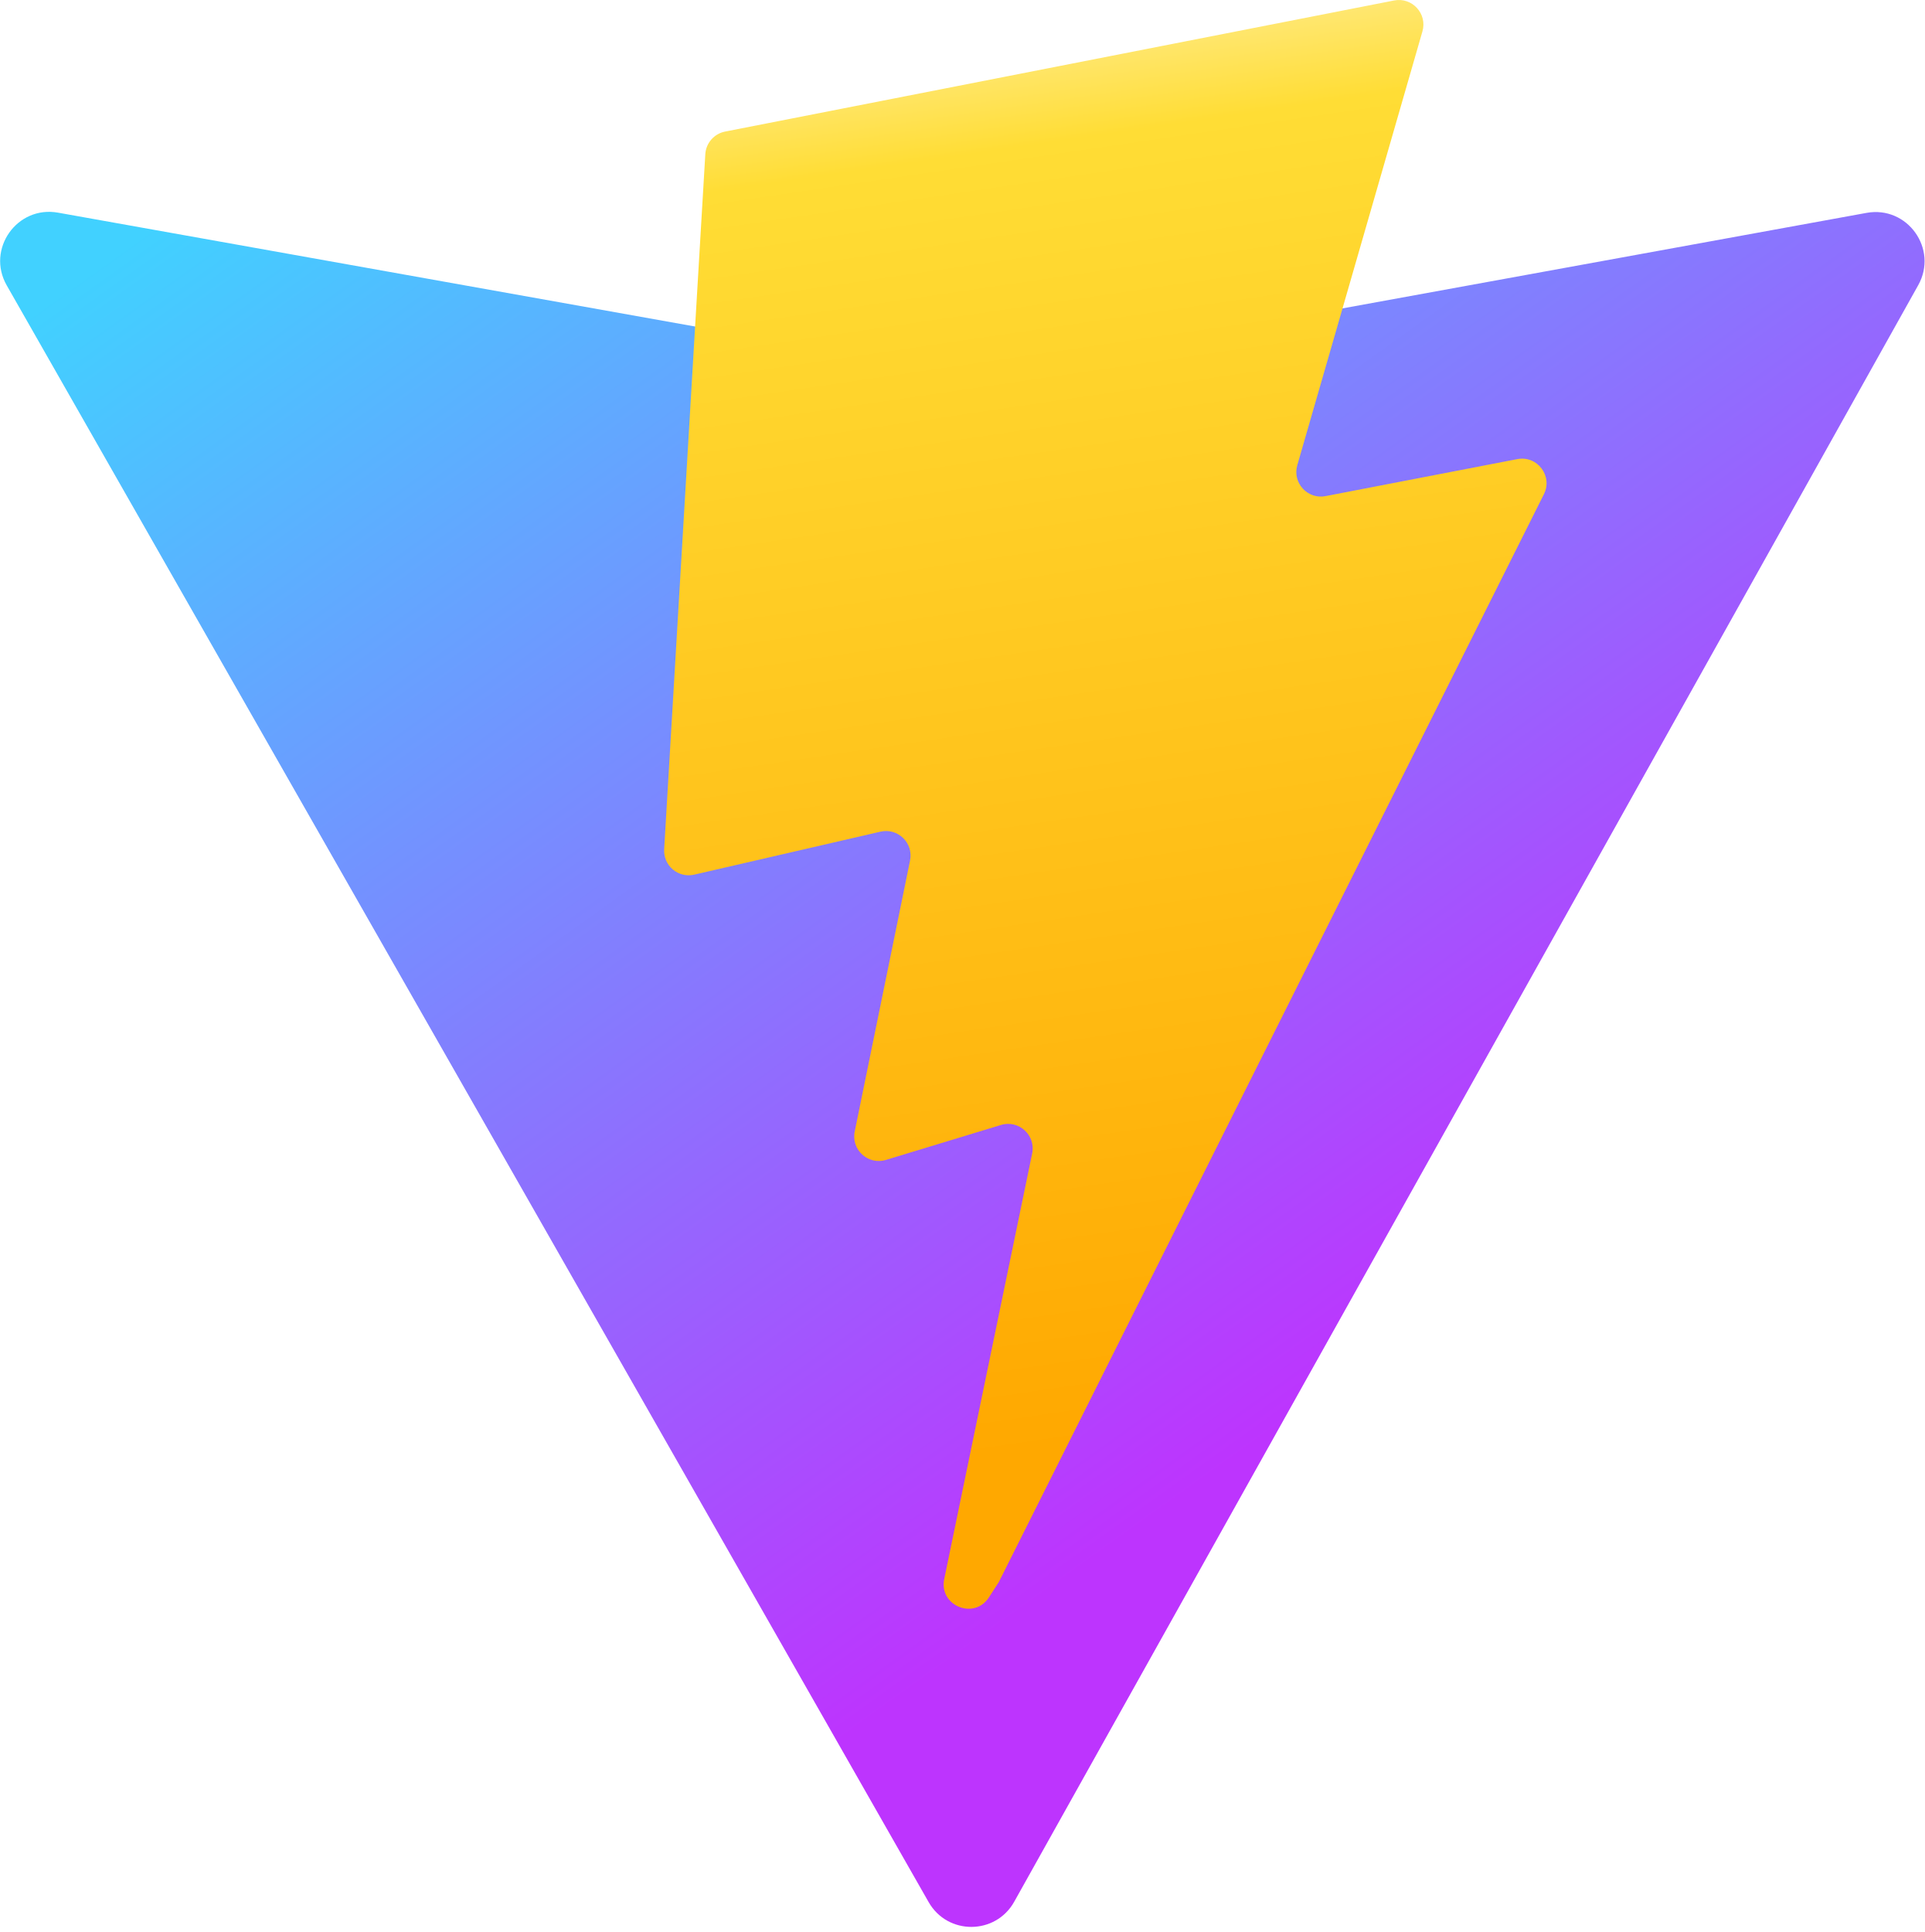
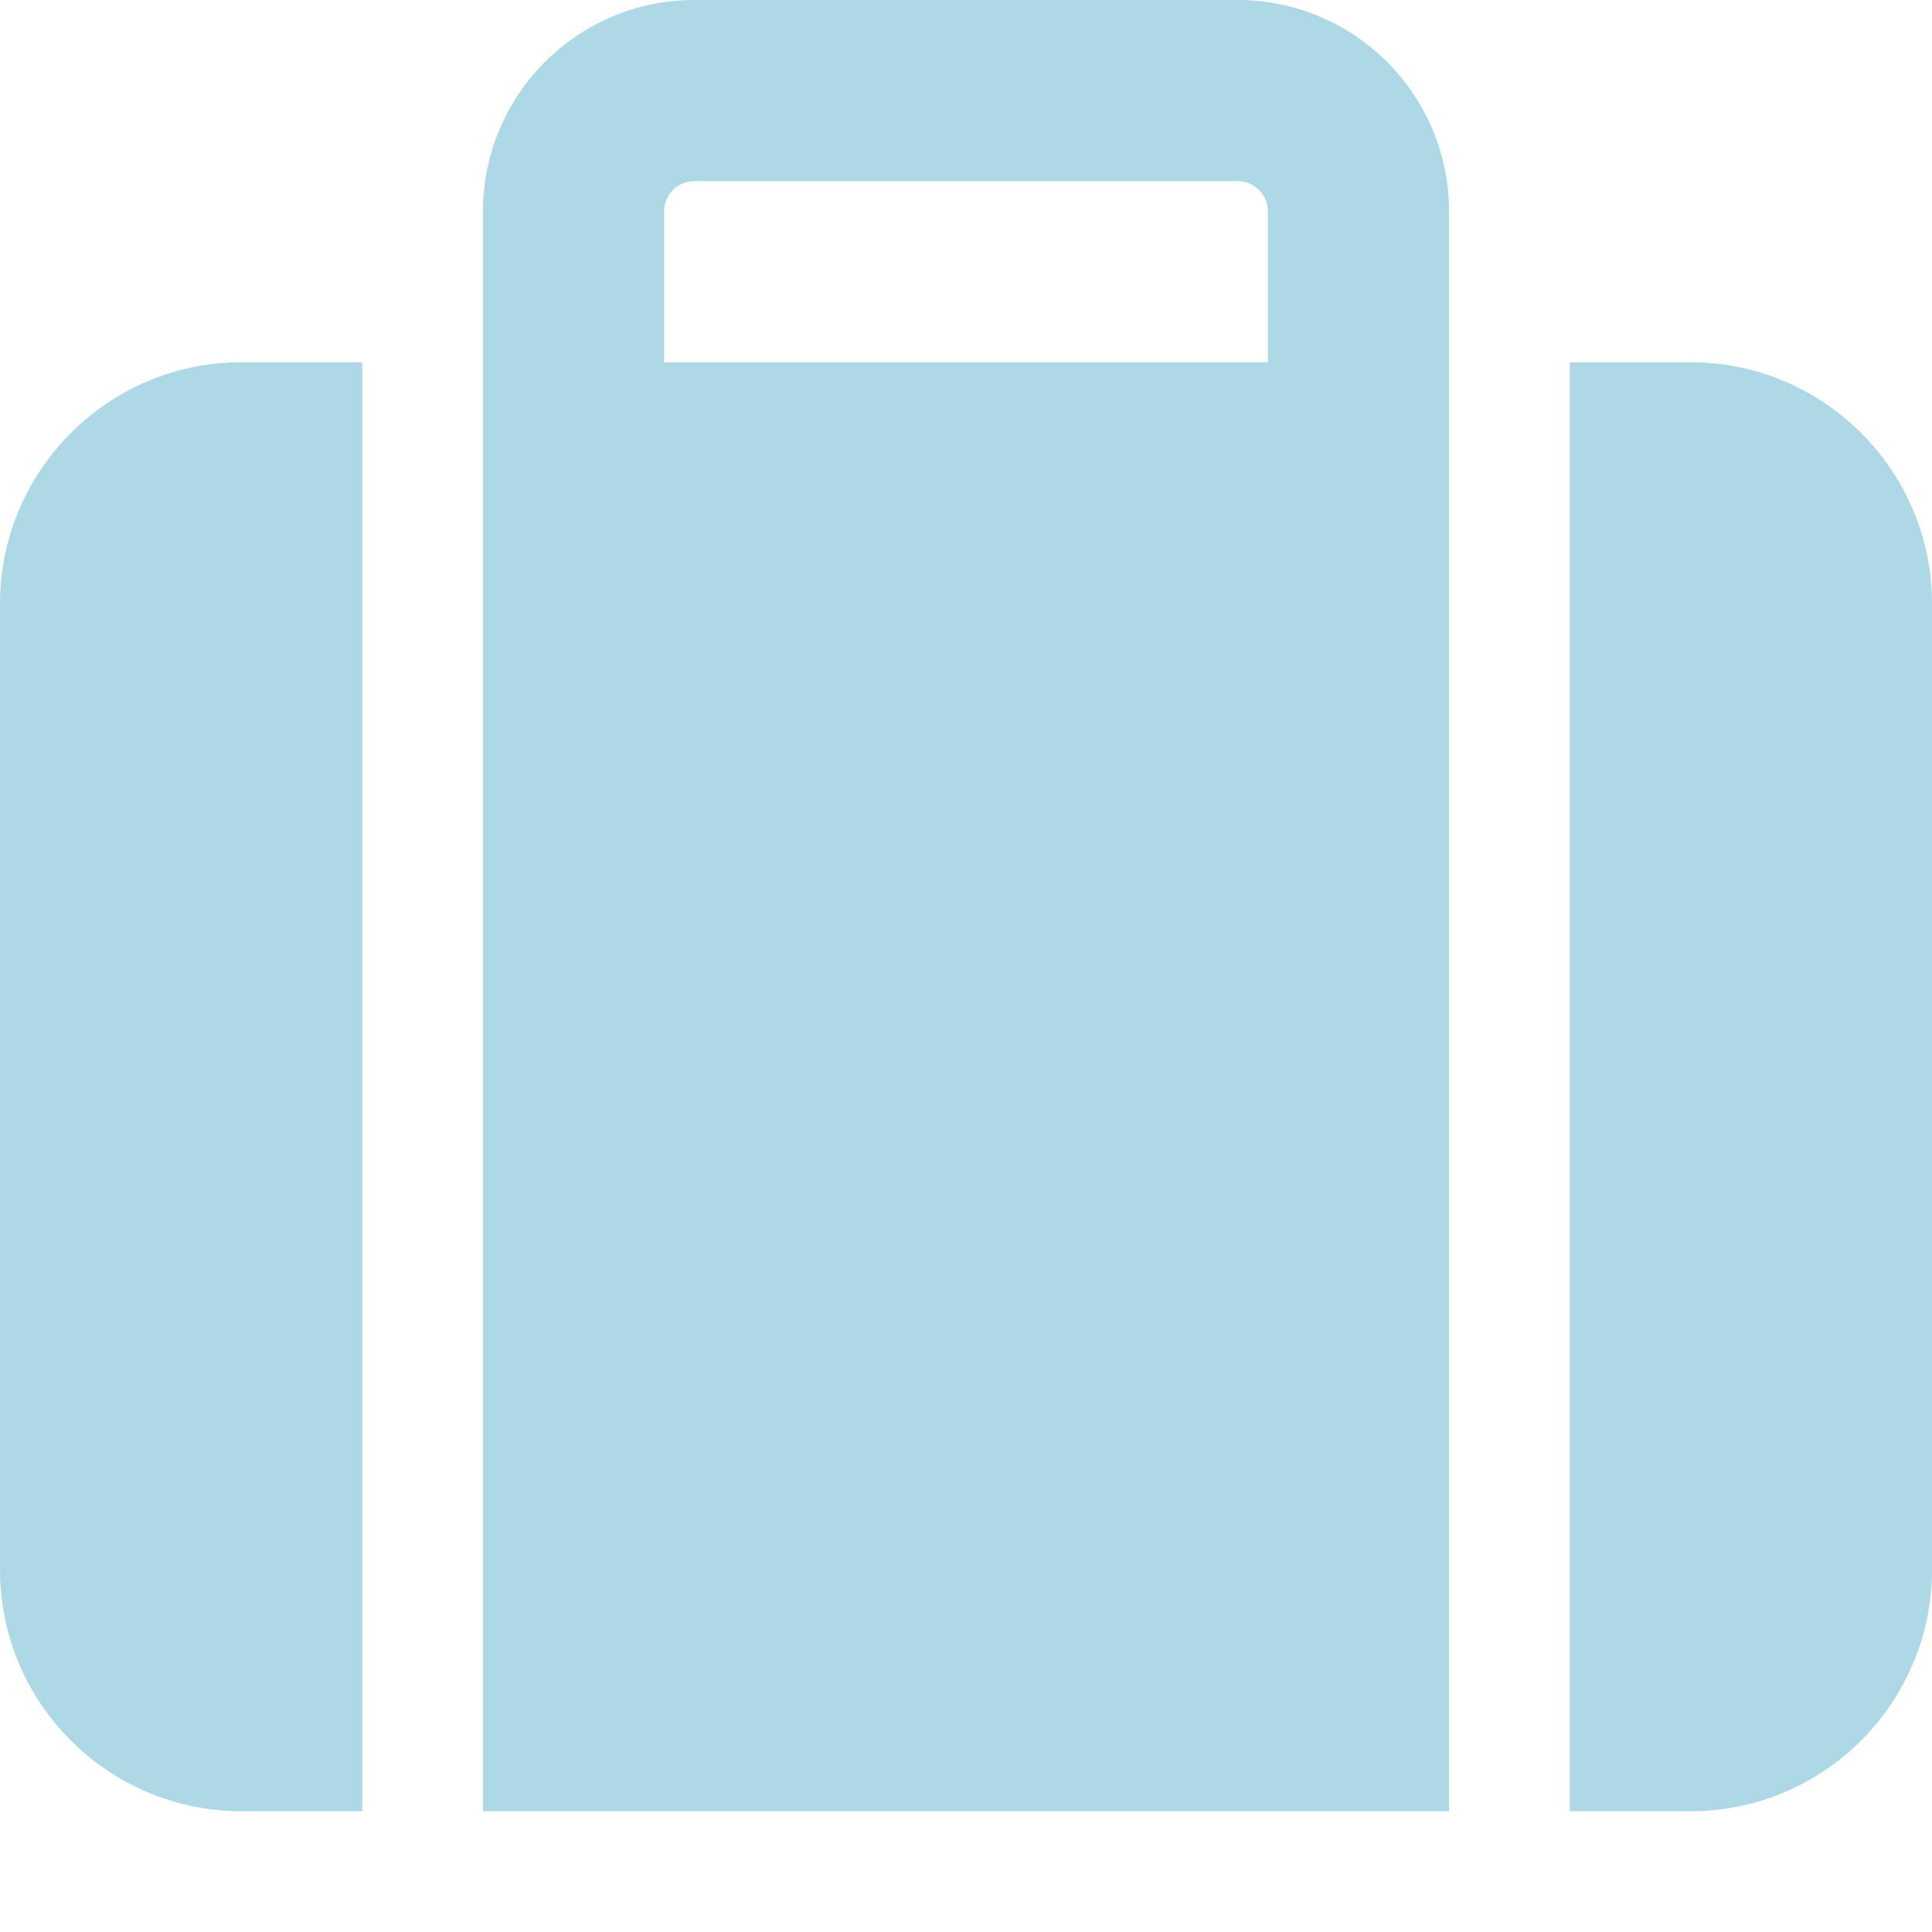
- <svg xmlns="http://www.w3.org/2000/svg" aria-hidden="true" role="img" class="iconify iconify--logos" width="31.88" height="32" preserveAspectRatio="xMidYMid meet" viewBox="0 0 256 257">
-   <defs>
-     <linearGradient id="IconifyId1813088fe1fbc01fb466" x1="-.828%" x2="57.636%" y1="7.652%" y2="78.411%">
-       <stop offset="0%" stop-color="#41D1FF" />
-       <stop offset="100%" stop-color="#BD34FE" />
-     </linearGradient>
-     <linearGradient id="IconifyId1813088fe1fbc01fb467" x1="43.376%" x2="50.316%" y1="2.242%" y2="89.03%">
-       <stop offset="0%" stop-color="#FFEA83" />
-       <stop offset="8.333%" stop-color="#FFDD35" />
-       <stop offset="100%" stop-color="#FFA800" />
-     </linearGradient>
-   </defs>
-   <path fill="url(#IconifyId1813088fe1fbc01fb466)" d="M255.153 37.938L134.897 252.976c-2.483 4.44-8.862 4.466-11.382.048L.875 37.958c-2.746-4.814 1.371-10.646 6.827-9.67l120.385 21.517a6.537 6.537 0 0 0 2.322-.004l117.867-21.483c5.438-.991 9.574 4.796 6.877 9.62Z" />
-   <path fill="url(#IconifyId1813088fe1fbc01fb467)" d="M185.432.063L96.44 17.501a3.268 3.268 0 0 0-2.634 3.014l-5.474 92.456a3.268 3.268 0 0 0 3.997 3.378l24.777-5.718c2.318-.535 4.413 1.507 3.936 3.838l-7.361 36.047c-.495 2.426 1.782 4.5 4.151 3.78l15.304-4.649c2.372-.72 4.652 1.36 4.15 3.788l-11.698 56.621c-.732 3.542 3.979 5.473 5.943 2.437l1.313-2.028l72.516-144.72c1.215-2.423-.88-5.186-3.54-4.672l-25.505 4.922c-2.396.462-4.435-1.77-3.759-4.114l16.646-57.705c.677-2.35-1.37-4.583-3.769-4.113Z" />
+ <svg xmlns="http://www.w3.org/2000/svg" style="fill: lightblue" viewBox="0 0 512 512">
+   <path d="M176 56l0 40 160 0 0-40c0-4.4-3.6-8-8-8L184 48c-4.4 0-8 3.6-8 8zM128 96l0-40c0-30.9 25.1-56 56-56L328 0c30.9 0 56 25.1 56 56l0 40 0 32 0 352-256 0 0-352 0-32zM64 96l32 0 0 384-32 0c-35.3 0-64-28.7-64-64L0 160c0-35.3 28.7-64 64-64zM448 480l-32 0 0-384 32 0c35.3 0 64 28.7 64 64l0 256c0 35.3-28.7 64-64 64z" />
</svg>
